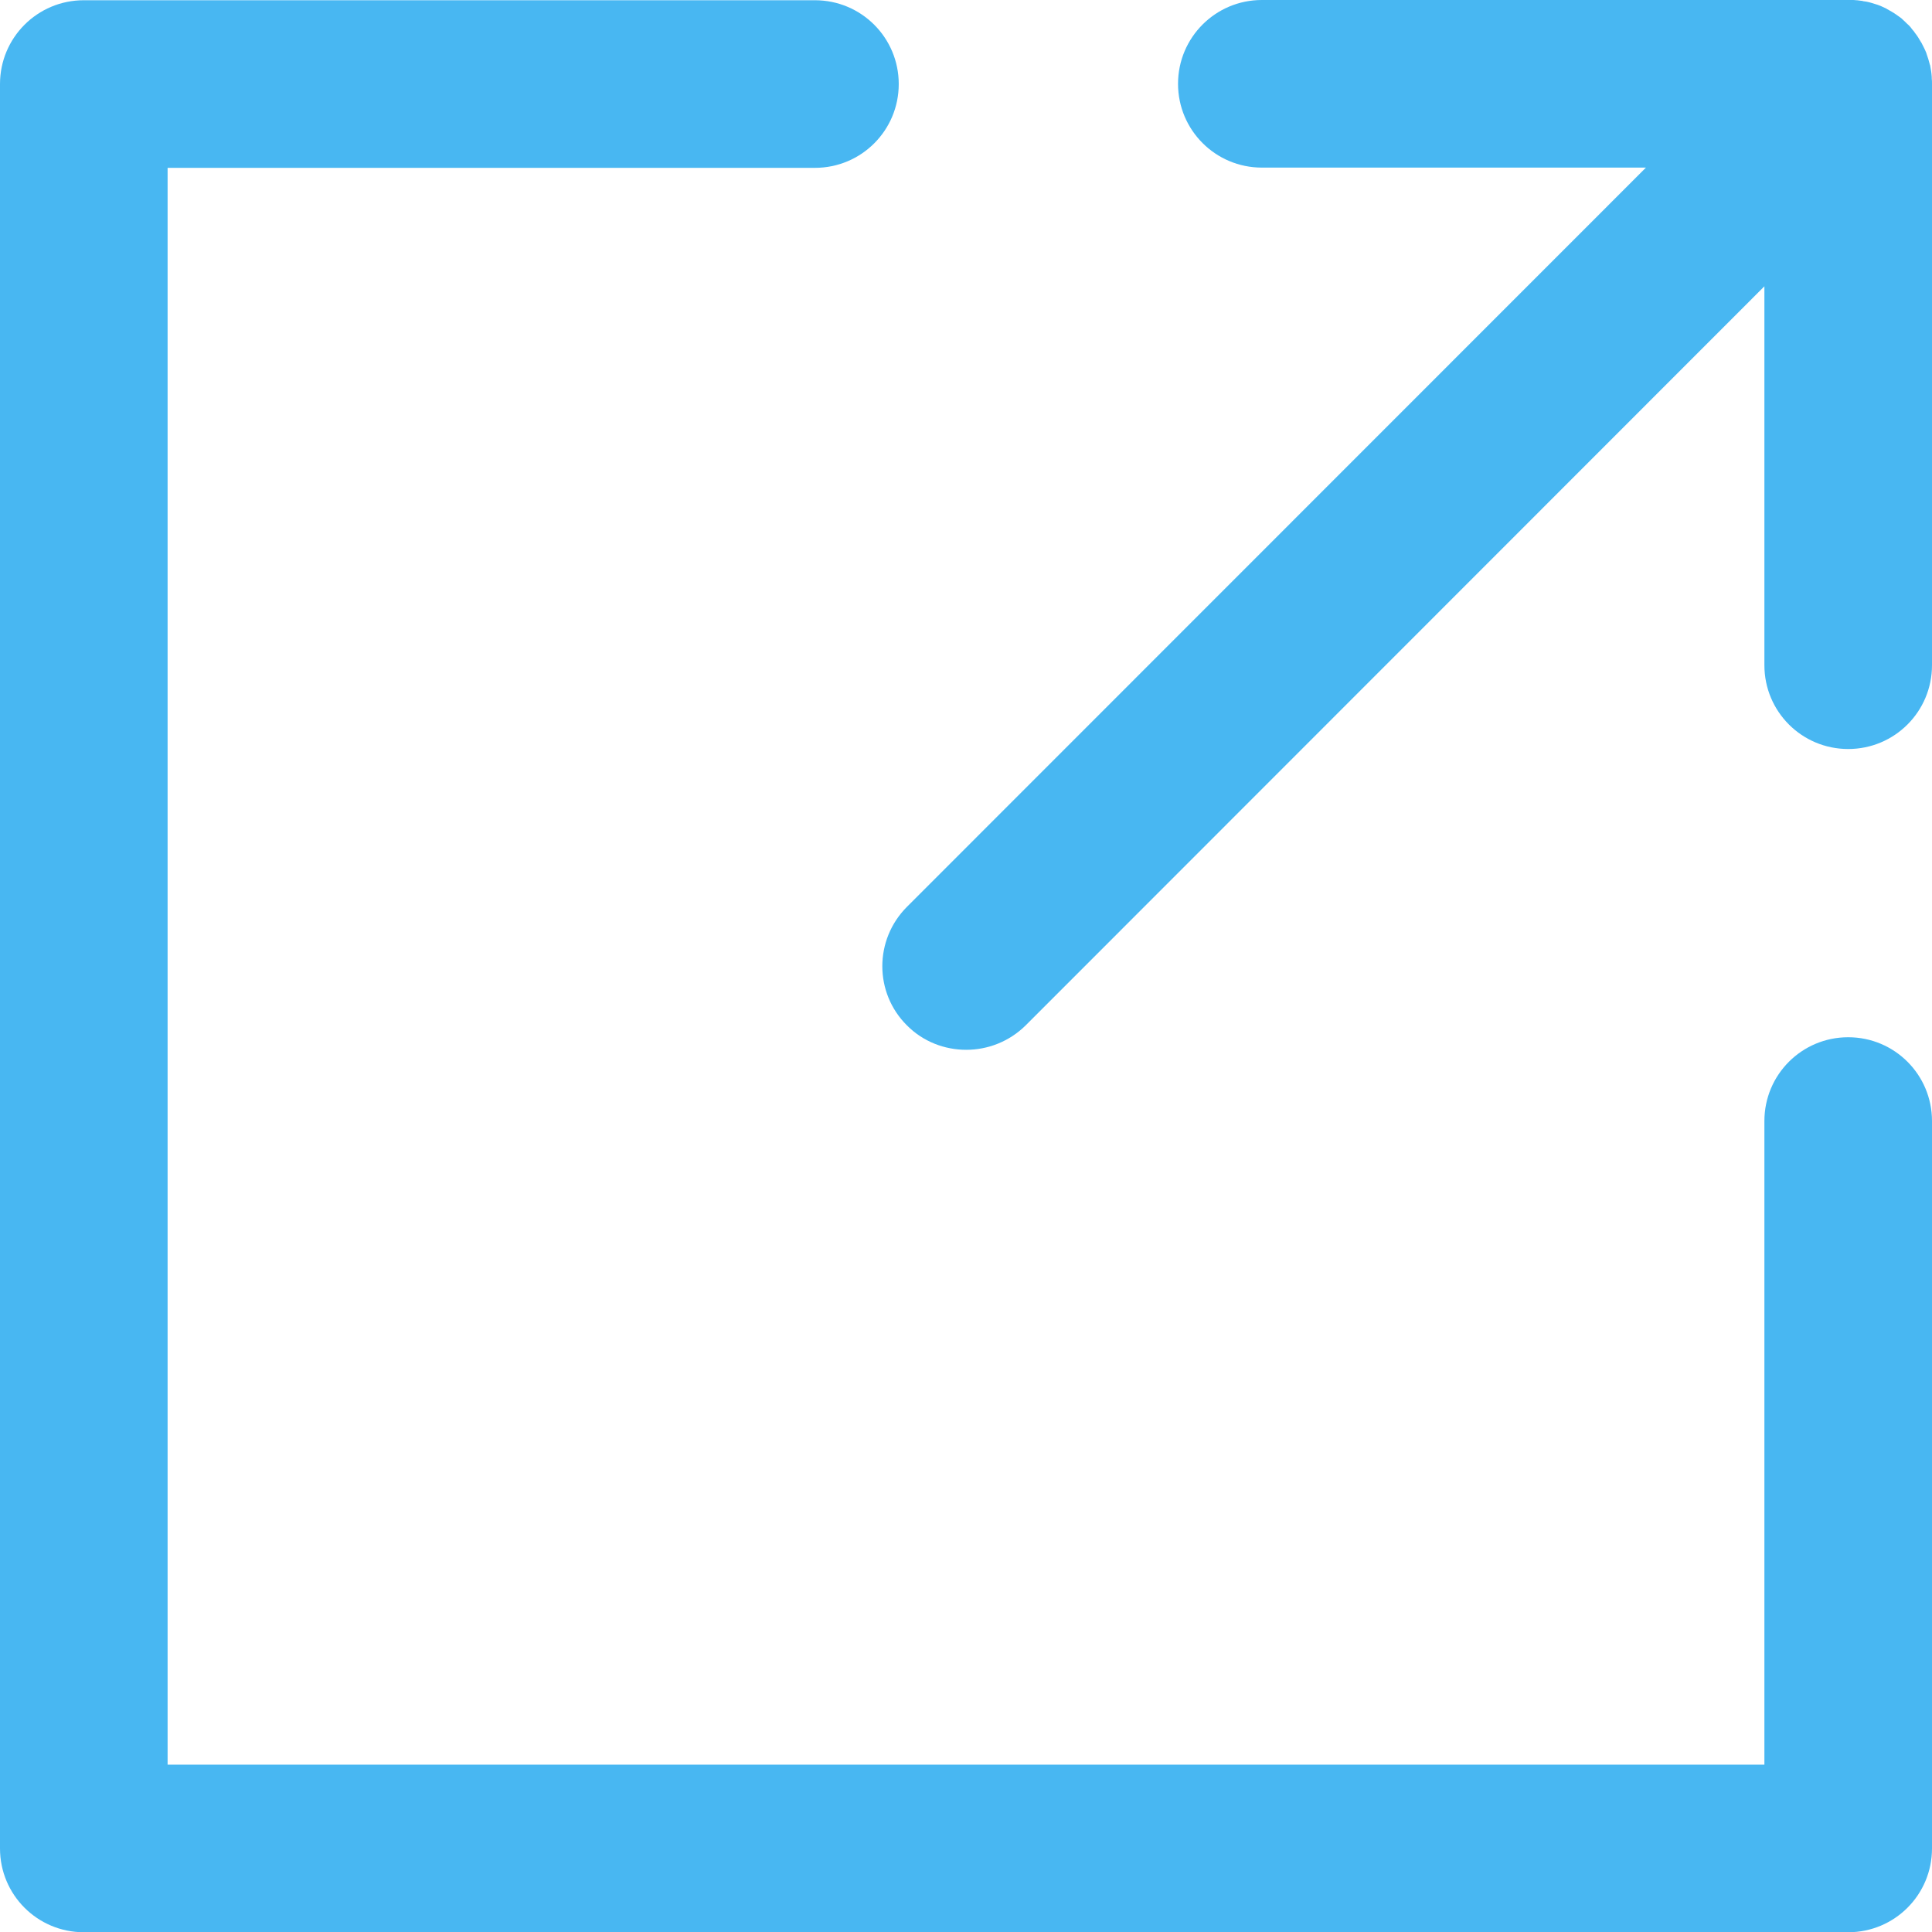
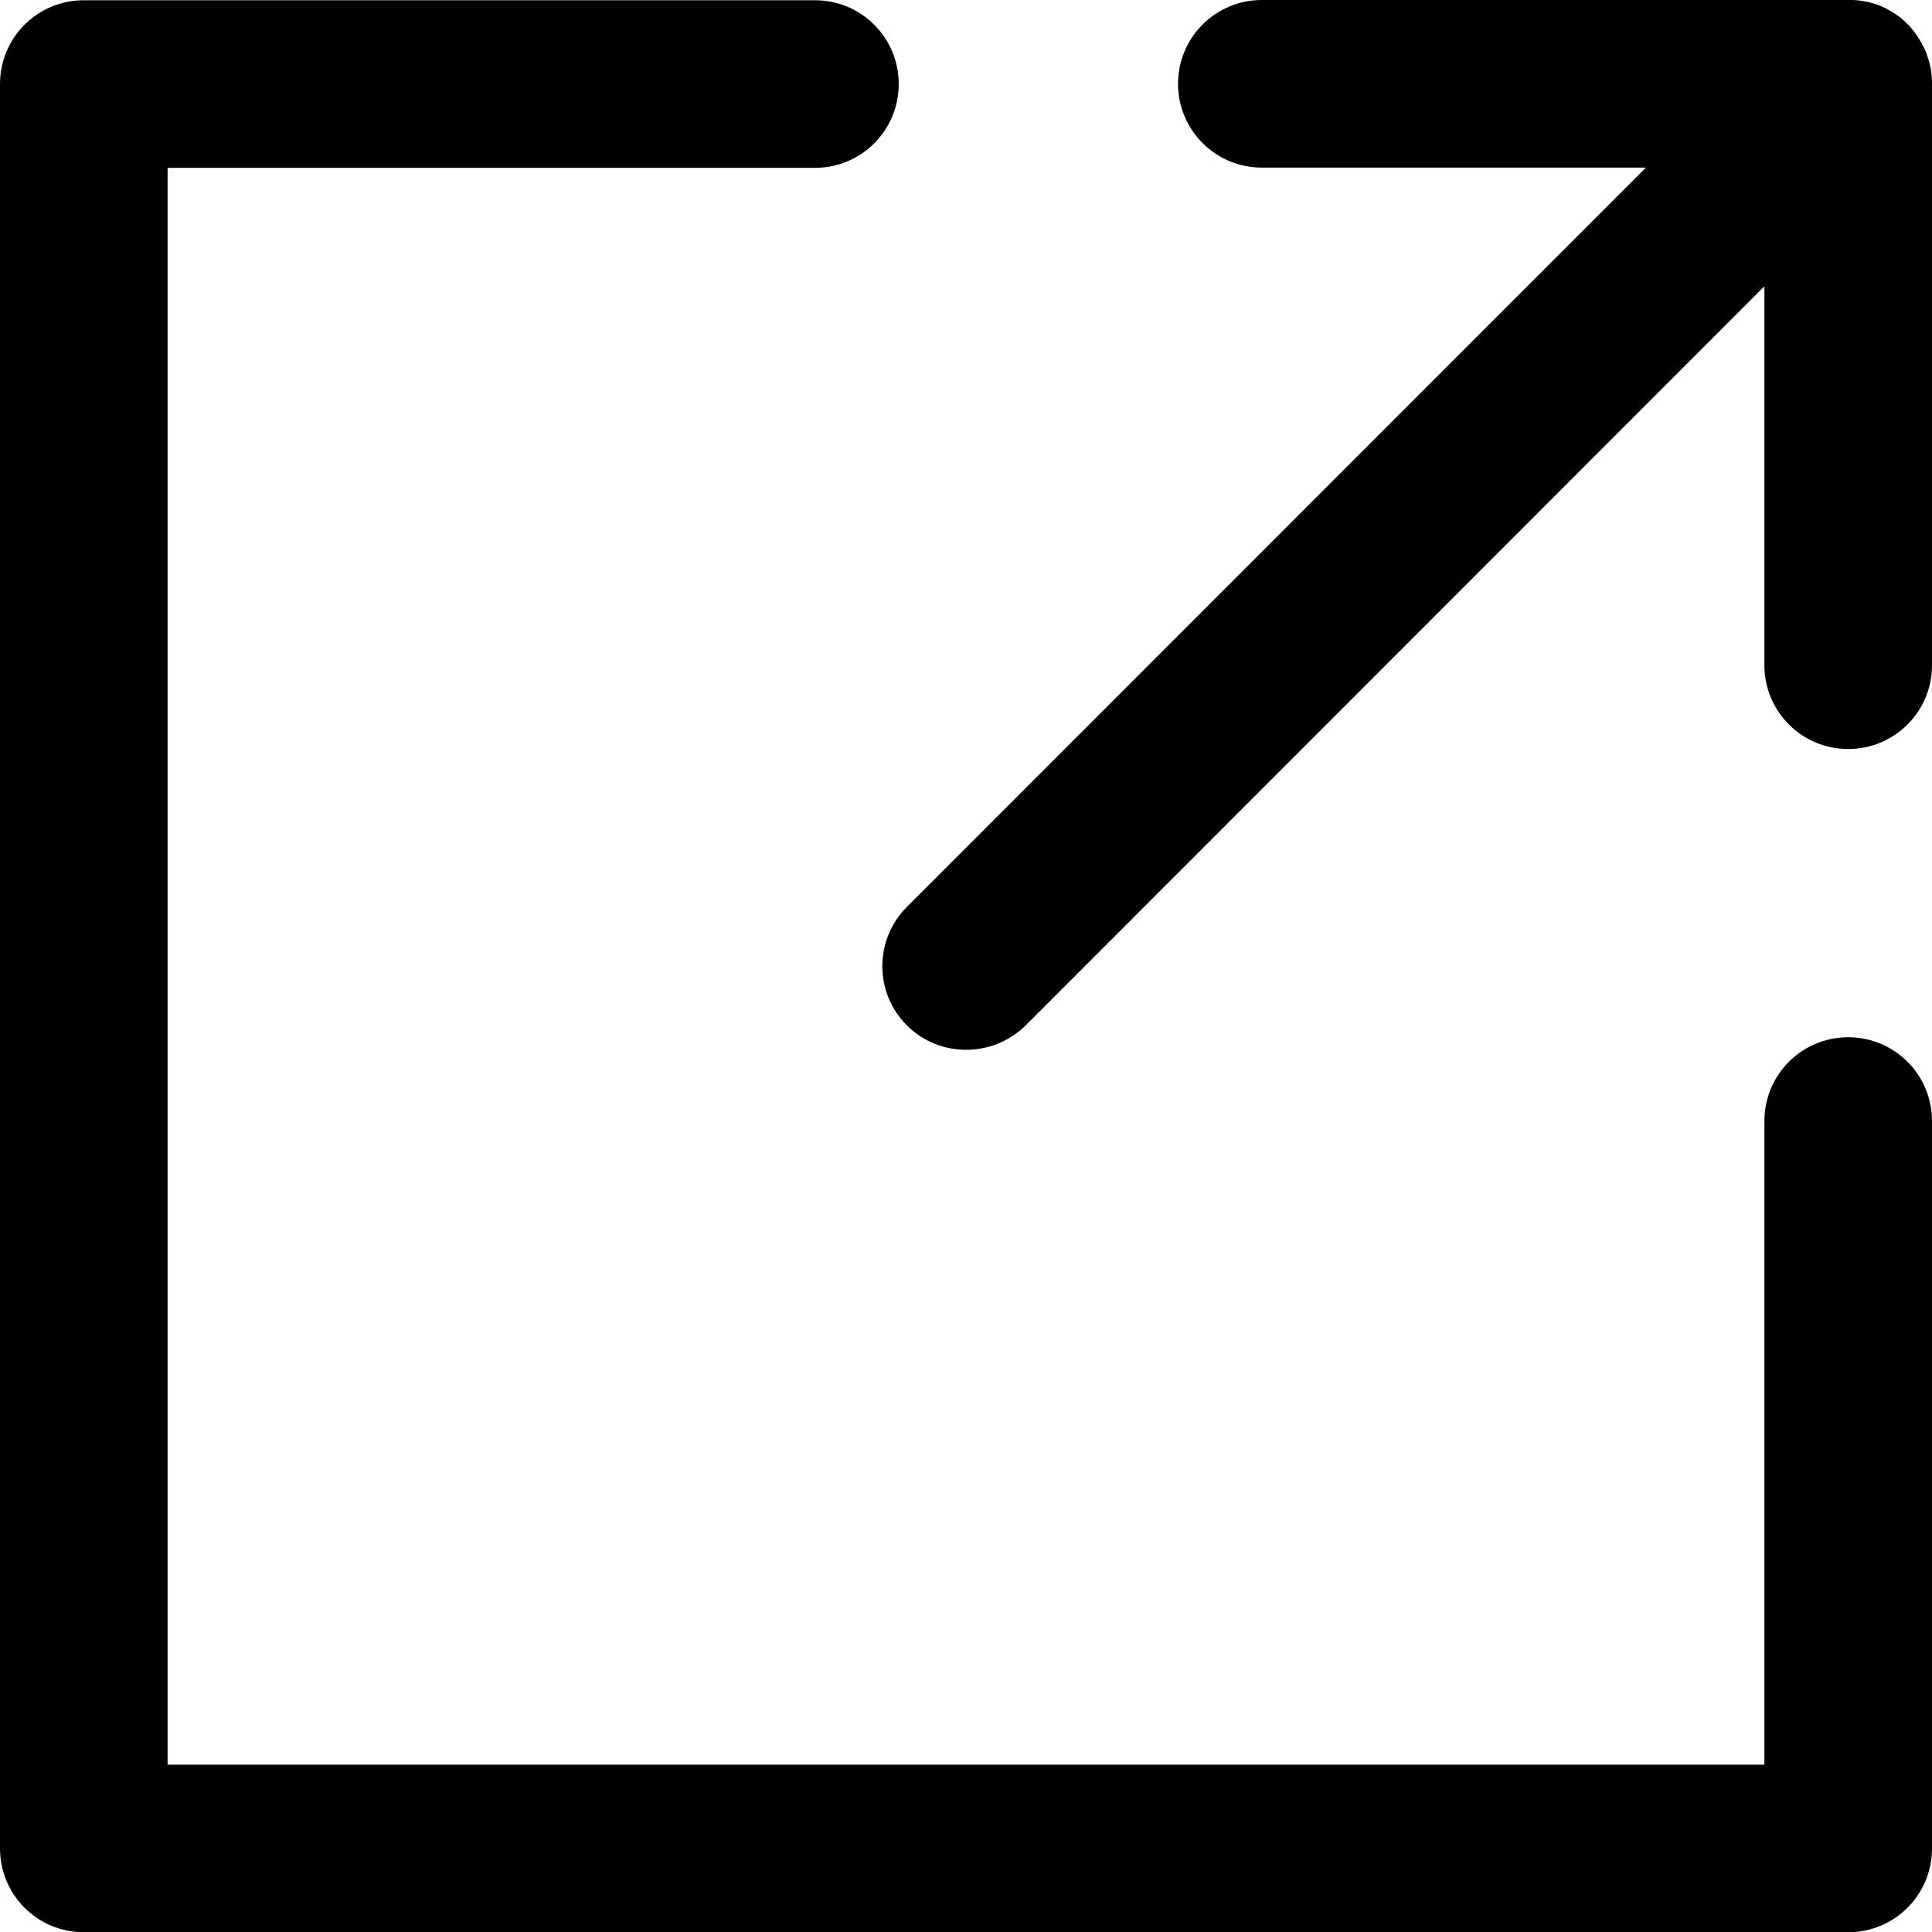
<svg xmlns="http://www.w3.org/2000/svg" width="16" height="16" viewBox="0 0 16 16" fill="none">
  <g id="Group 34560">
-     <path id="Vector" d="M15.306 16.002H0.694C0.31 16.002 0 15.692 0 15.308V0.696C0 0.312 0.31 0.002 0.694 0.002H6.749C7.133 0.002 7.443 0.312 7.443 0.696C7.443 1.08 7.133 1.39 6.749 1.39H1.388V14.614H14.612V9.284C14.612 8.9 14.922 8.59 15.306 8.59C15.69 8.59 16 8.9 16 9.284V15.308C16 15.692 15.69 16.002 15.306 16.002Z" fill="#48B7F2" />
-     <path id="Vector_2" d="M15.998 0.648V0.638C15.996 0.605 15.991 0.574 15.985 0.544C15.985 0.542 15.985 0.54 15.983 0.538C15.975 0.505 15.965 0.474 15.954 0.443V0.441C15.942 0.411 15.927 0.382 15.912 0.353C15.912 0.351 15.909 0.351 15.909 0.349C15.894 0.322 15.877 0.295 15.857 0.27C15.856 0.268 15.854 0.264 15.852 0.262C15.842 0.251 15.834 0.241 15.825 0.229C15.825 0.227 15.823 0.227 15.823 0.226C15.813 0.214 15.803 0.204 15.792 0.195L15.784 0.187C15.775 0.177 15.763 0.168 15.753 0.158L15.752 0.156C15.74 0.147 15.728 0.137 15.715 0.129C15.713 0.127 15.709 0.125 15.707 0.123C15.68 0.104 15.653 0.089 15.624 0.073L15.622 0.071C15.591 0.056 15.561 0.042 15.528 0.033C15.497 0.023 15.464 0.013 15.431 0.01C15.43 0.01 15.428 0.01 15.426 0.008L15.379 0.002H15.374C15.36 -2.94433e-08 15.349 0 15.335 0H10.45C10.067 0 9.756 0.31 9.756 0.694C9.756 1.078 10.067 1.388 10.45 1.388H13.631L7.511 7.51C7.239 7.782 7.239 8.222 7.511 8.492C7.645 8.627 7.823 8.694 8.002 8.694C8.179 8.694 8.357 8.627 8.494 8.492L14.612 2.371V5.509C14.612 5.893 14.922 6.203 15.306 6.203C15.69 6.203 16 5.893 16 5.509V0.696C16 0.68 16 0.663 15.998 0.648Z" fill="#48B7F2" />
+     <path id="Vector" d="M15.306 16.002H0.694C0.31 16.002 0 15.692 0 15.308V0.696C0 0.312 0.31 0.002 0.694 0.002H6.749C7.133 0.002 7.443 0.312 7.443 0.696C7.443 1.08 7.133 1.39 6.749 1.39H1.388V14.614H14.612V9.284C14.612 8.9 14.922 8.59 15.306 8.59C15.69 8.59 16 8.9 16 9.284V15.308C16 15.692 15.69 16.002 15.306 16.002Z" fill="currentColor" />
+     <path id="Vector_2" d="M15.998 0.648V0.638C15.996 0.605 15.991 0.574 15.985 0.544C15.985 0.542 15.985 0.54 15.983 0.538C15.975 0.505 15.965 0.474 15.954 0.443V0.441C15.942 0.411 15.927 0.382 15.912 0.353C15.912 0.351 15.909 0.351 15.909 0.349C15.894 0.322 15.877 0.295 15.857 0.27C15.856 0.268 15.854 0.264 15.852 0.262C15.842 0.251 15.834 0.241 15.825 0.229C15.825 0.227 15.823 0.227 15.823 0.226C15.813 0.214 15.803 0.204 15.792 0.195L15.784 0.187C15.775 0.177 15.763 0.168 15.753 0.158L15.752 0.156C15.74 0.147 15.728 0.137 15.715 0.129C15.713 0.127 15.709 0.125 15.707 0.123C15.68 0.104 15.653 0.089 15.624 0.073L15.622 0.071C15.591 0.056 15.561 0.042 15.528 0.033C15.497 0.023 15.464 0.013 15.431 0.01C15.43 0.01 15.428 0.01 15.426 0.008L15.379 0.002H15.374C15.36 -2.94433e-08 15.349 0 15.335 0H10.45C10.067 0 9.756 0.31 9.756 0.694C9.756 1.078 10.067 1.388 10.45 1.388H13.631L7.511 7.51C7.239 7.782 7.239 8.222 7.511 8.492C7.645 8.627 7.823 8.694 8.002 8.694C8.179 8.694 8.357 8.627 8.494 8.492L14.612 2.371V5.509C14.612 5.893 14.922 6.203 15.306 6.203C15.69 6.203 16 5.893 16 5.509V0.696C16 0.68 16 0.663 15.998 0.648Z" fill="currentColor" />
  </g>
</svg>
